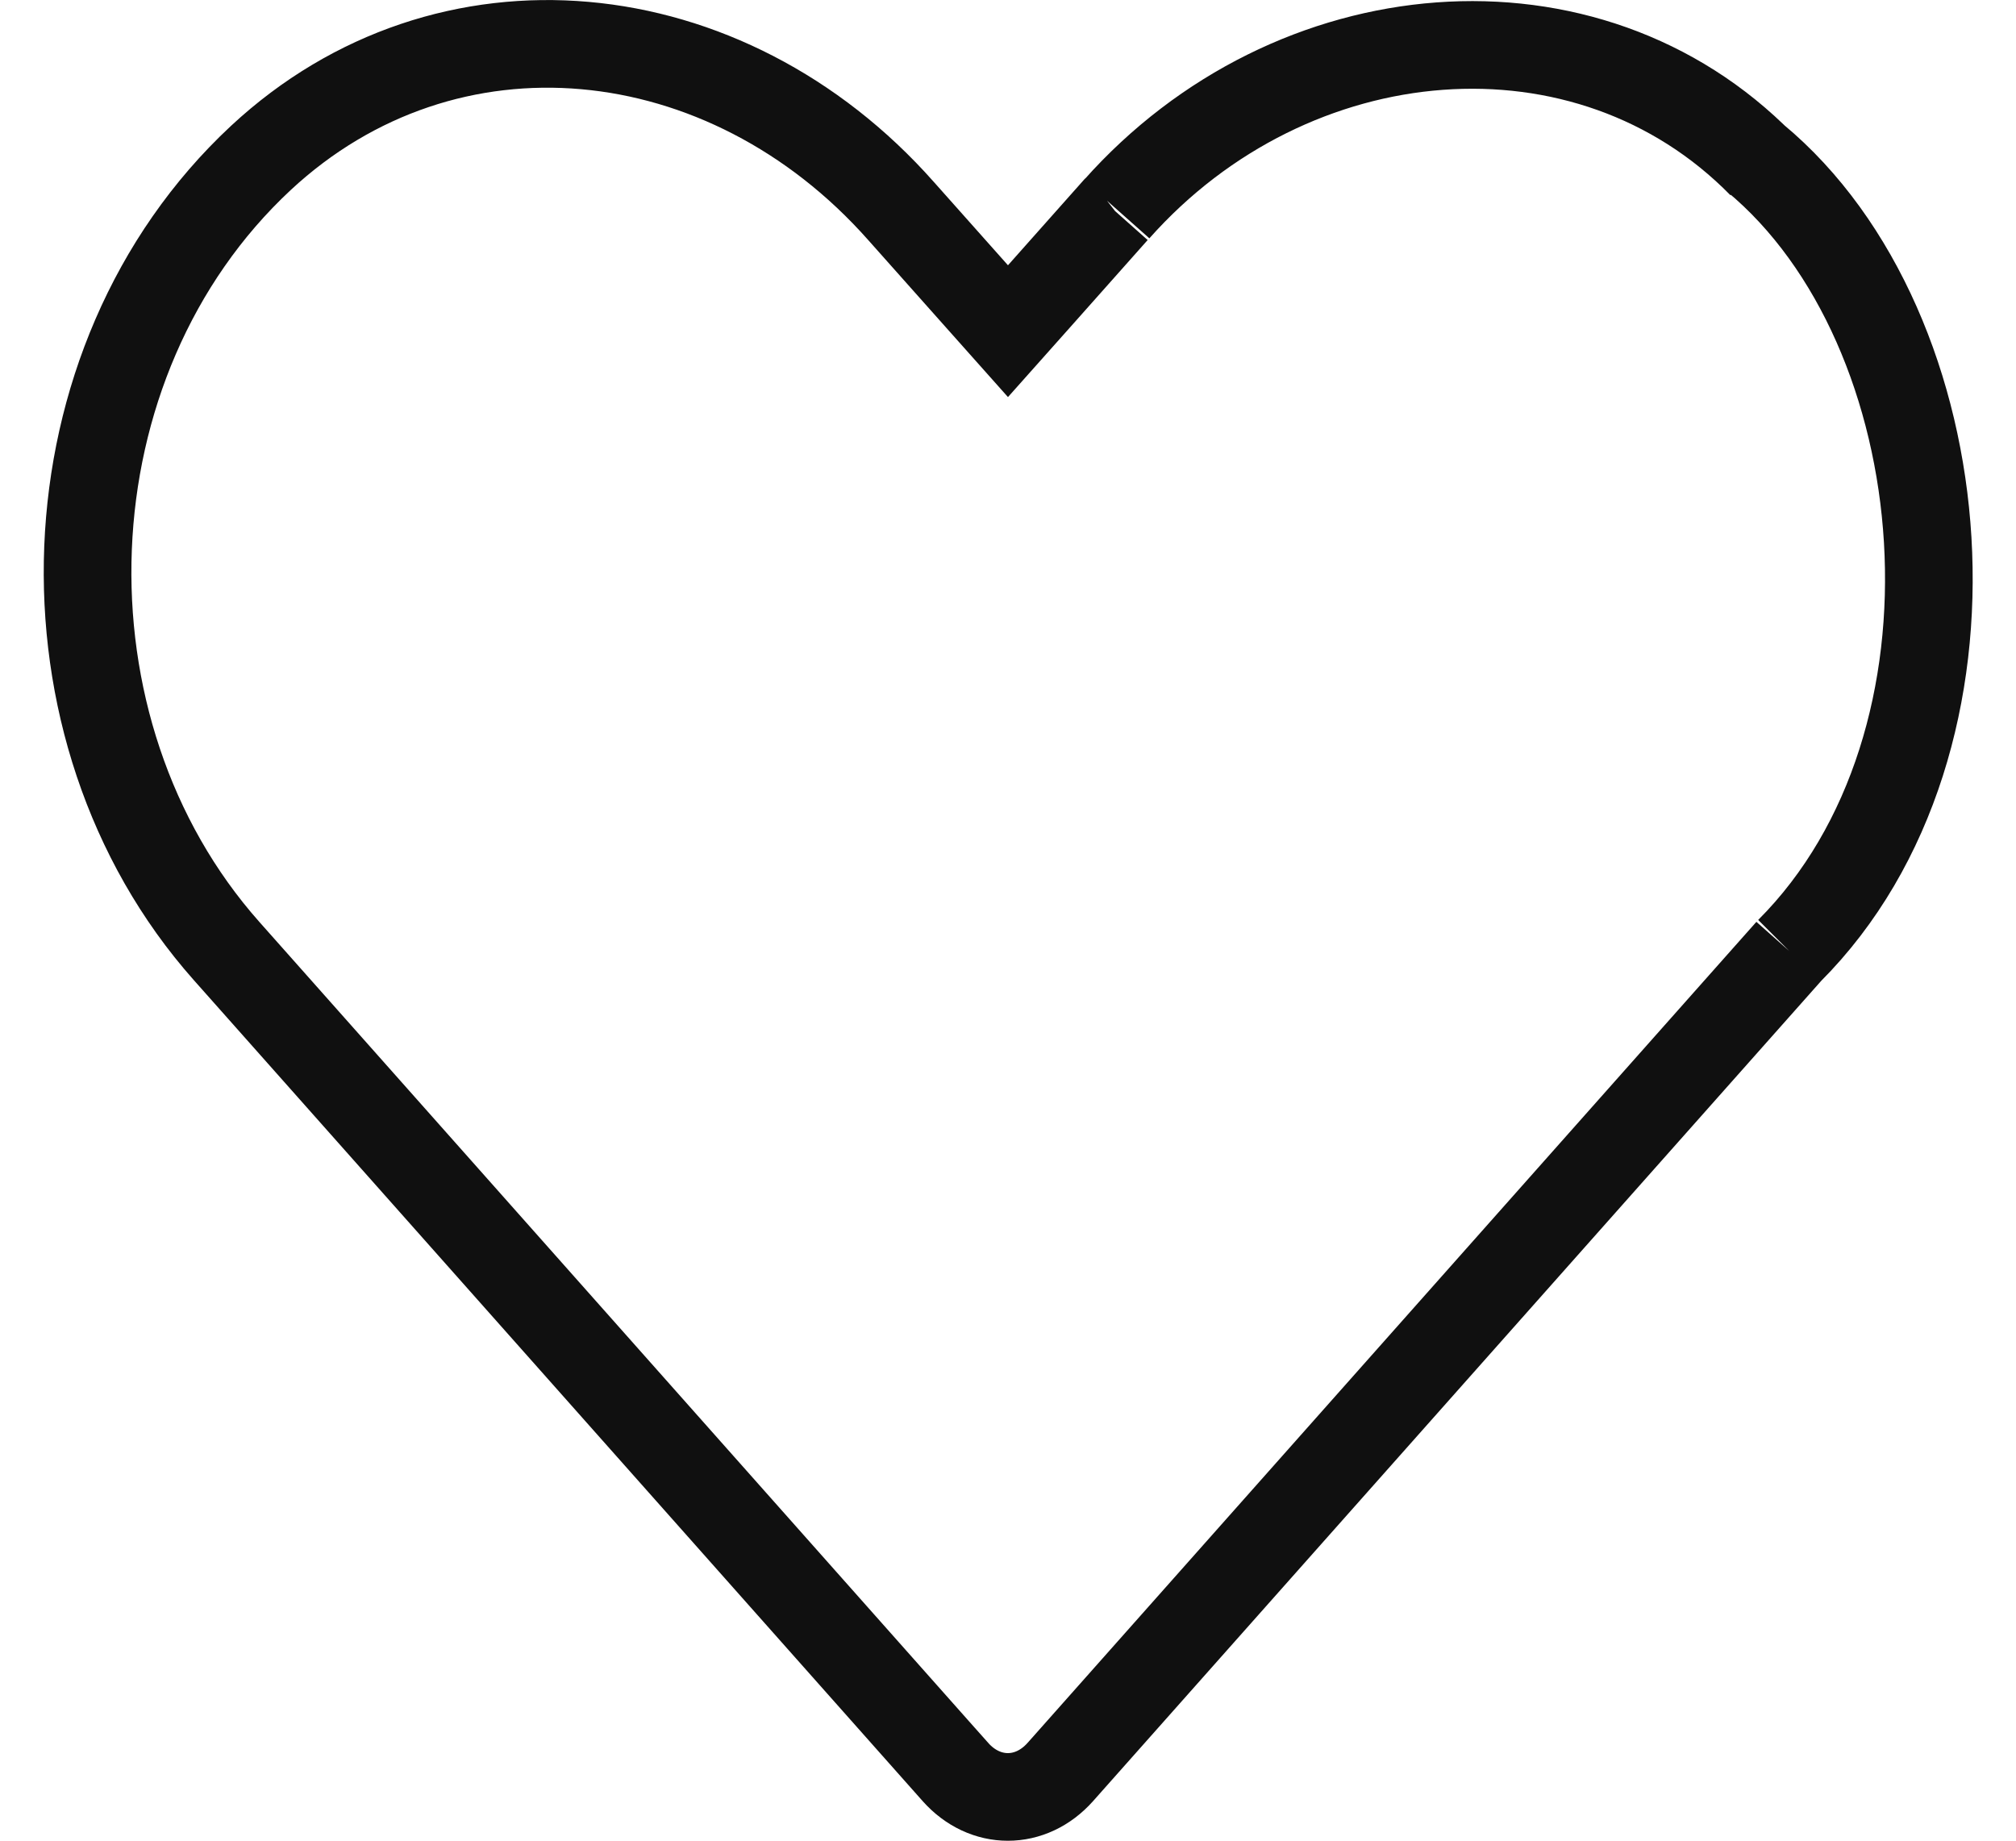
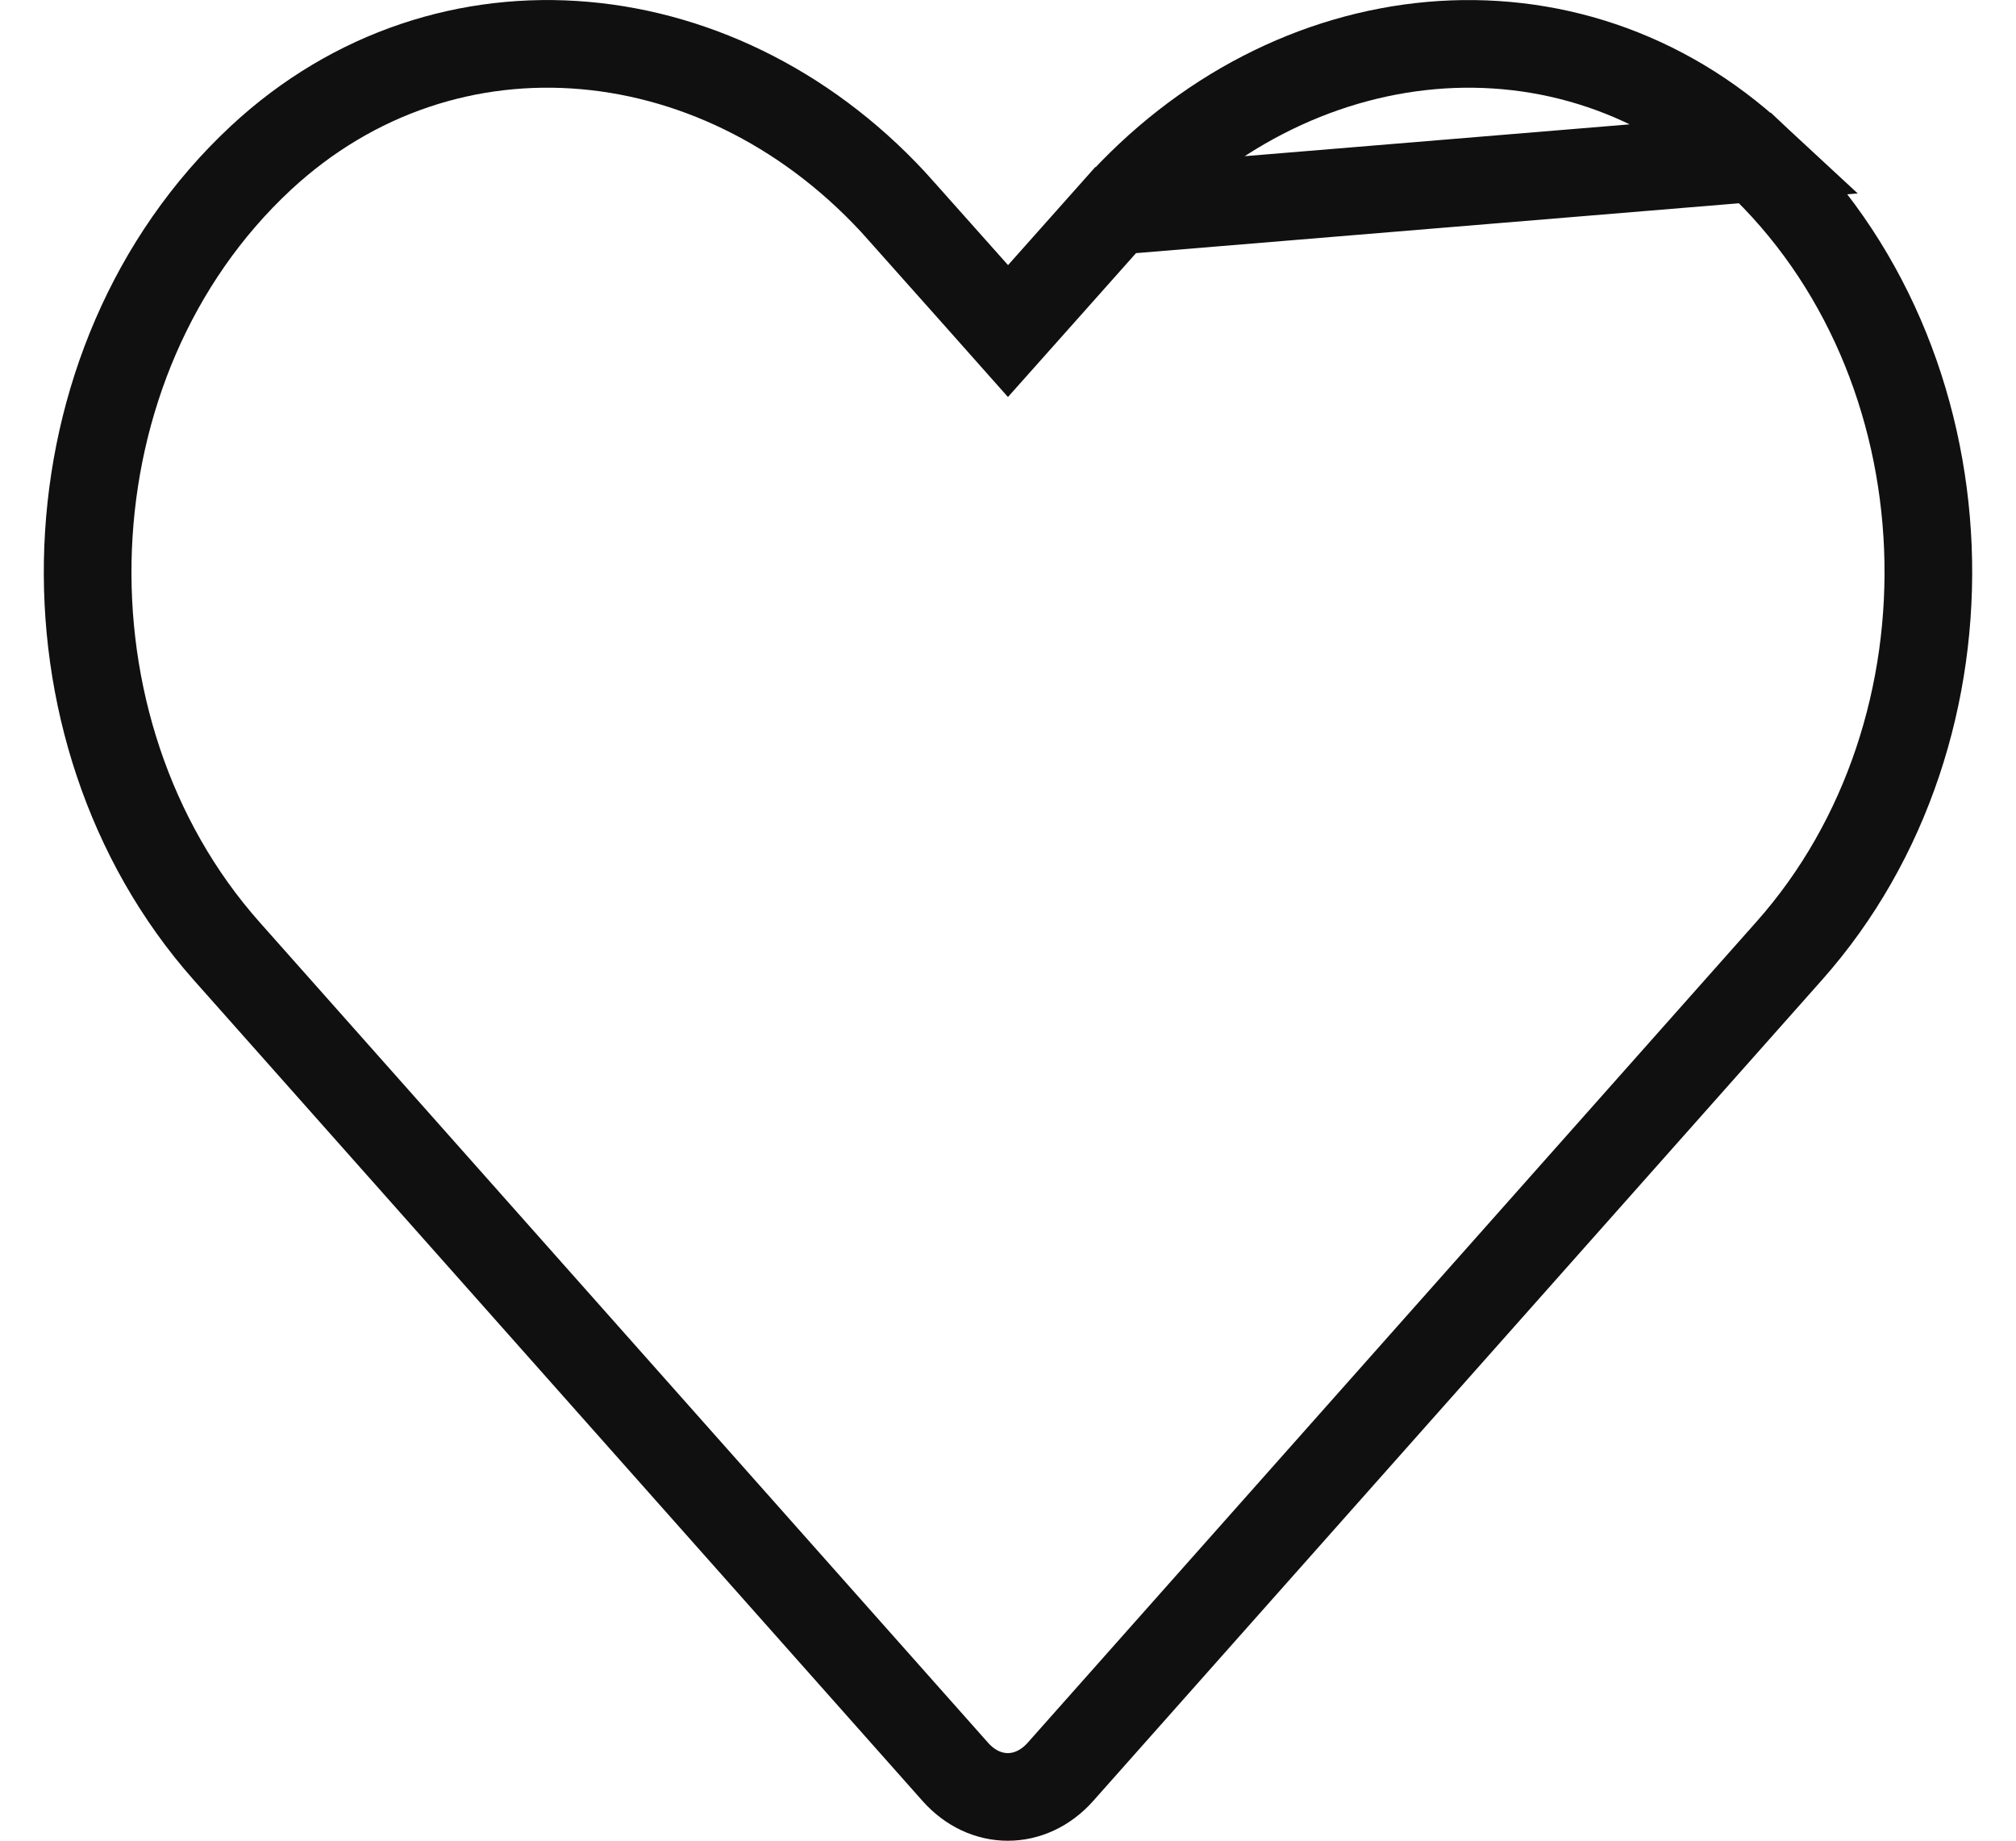
- <svg xmlns="http://www.w3.org/2000/svg" width="23" height="21" viewBox="0 0 23 21" fill="none" version="1.1" id="svg1">
-   <defs id="defs1" />
-   <path d="m 2.585,10.85 8.314,9.365 c 0,10e-5 10e-5,10e-5 10e-5,10e-5 0.338,0.381 0.861,0.381 1.199,0 l 10e-5,-10e-5 8.314,-9.366 10e-5,-10e-5 m 0,0 C 22.801,8.46 22.367,3.747 20.024,1.802 m 0.075,0.075 C 18.111,-0.151 14.741,0.133 12.739,2.387 m -0.019,0.019 -3e-4,2.5e-4 -0.846,0.952 -0.374,0.42 -0.374,-0.42 -0.847,-0.952 -5e-4,-6.2e-4 C 8.282,0.153 5.097,-0.17 2.976,1.802 0.482,4.125 0.343,8.325 2.585,10.85" stroke="#101010" id="path1" />
+ <svg xmlns="http://www.w3.org/2000/svg" width="23" height="21" viewBox="0 0 23 21" fill="none">
+   <path d="M12.721 2.406L12.72 2.406L11.874 3.357L11.5 3.777L11.127 3.357L10.28 2.406L10.28 2.405C8.282 0.153 5.097 -0.17 2.976 1.802C0.482 4.125 0.345 8.324 2.585 10.85L10.899 20.215C10.899 20.215 10.899 20.215 10.899 20.215C11.237 20.596 11.759 20.596 12.098 20.215C12.098 20.215 12.098 20.215 12.098 20.215L20.412 10.849L20.412 10.849C22.656 8.323 22.518 4.125 20.024 1.802L12.721 2.406ZM12.721 2.406C14.722 0.152 17.903 -0.169 20.024 1.802L12.721 2.406Z" stroke="#101010" />
</svg>
